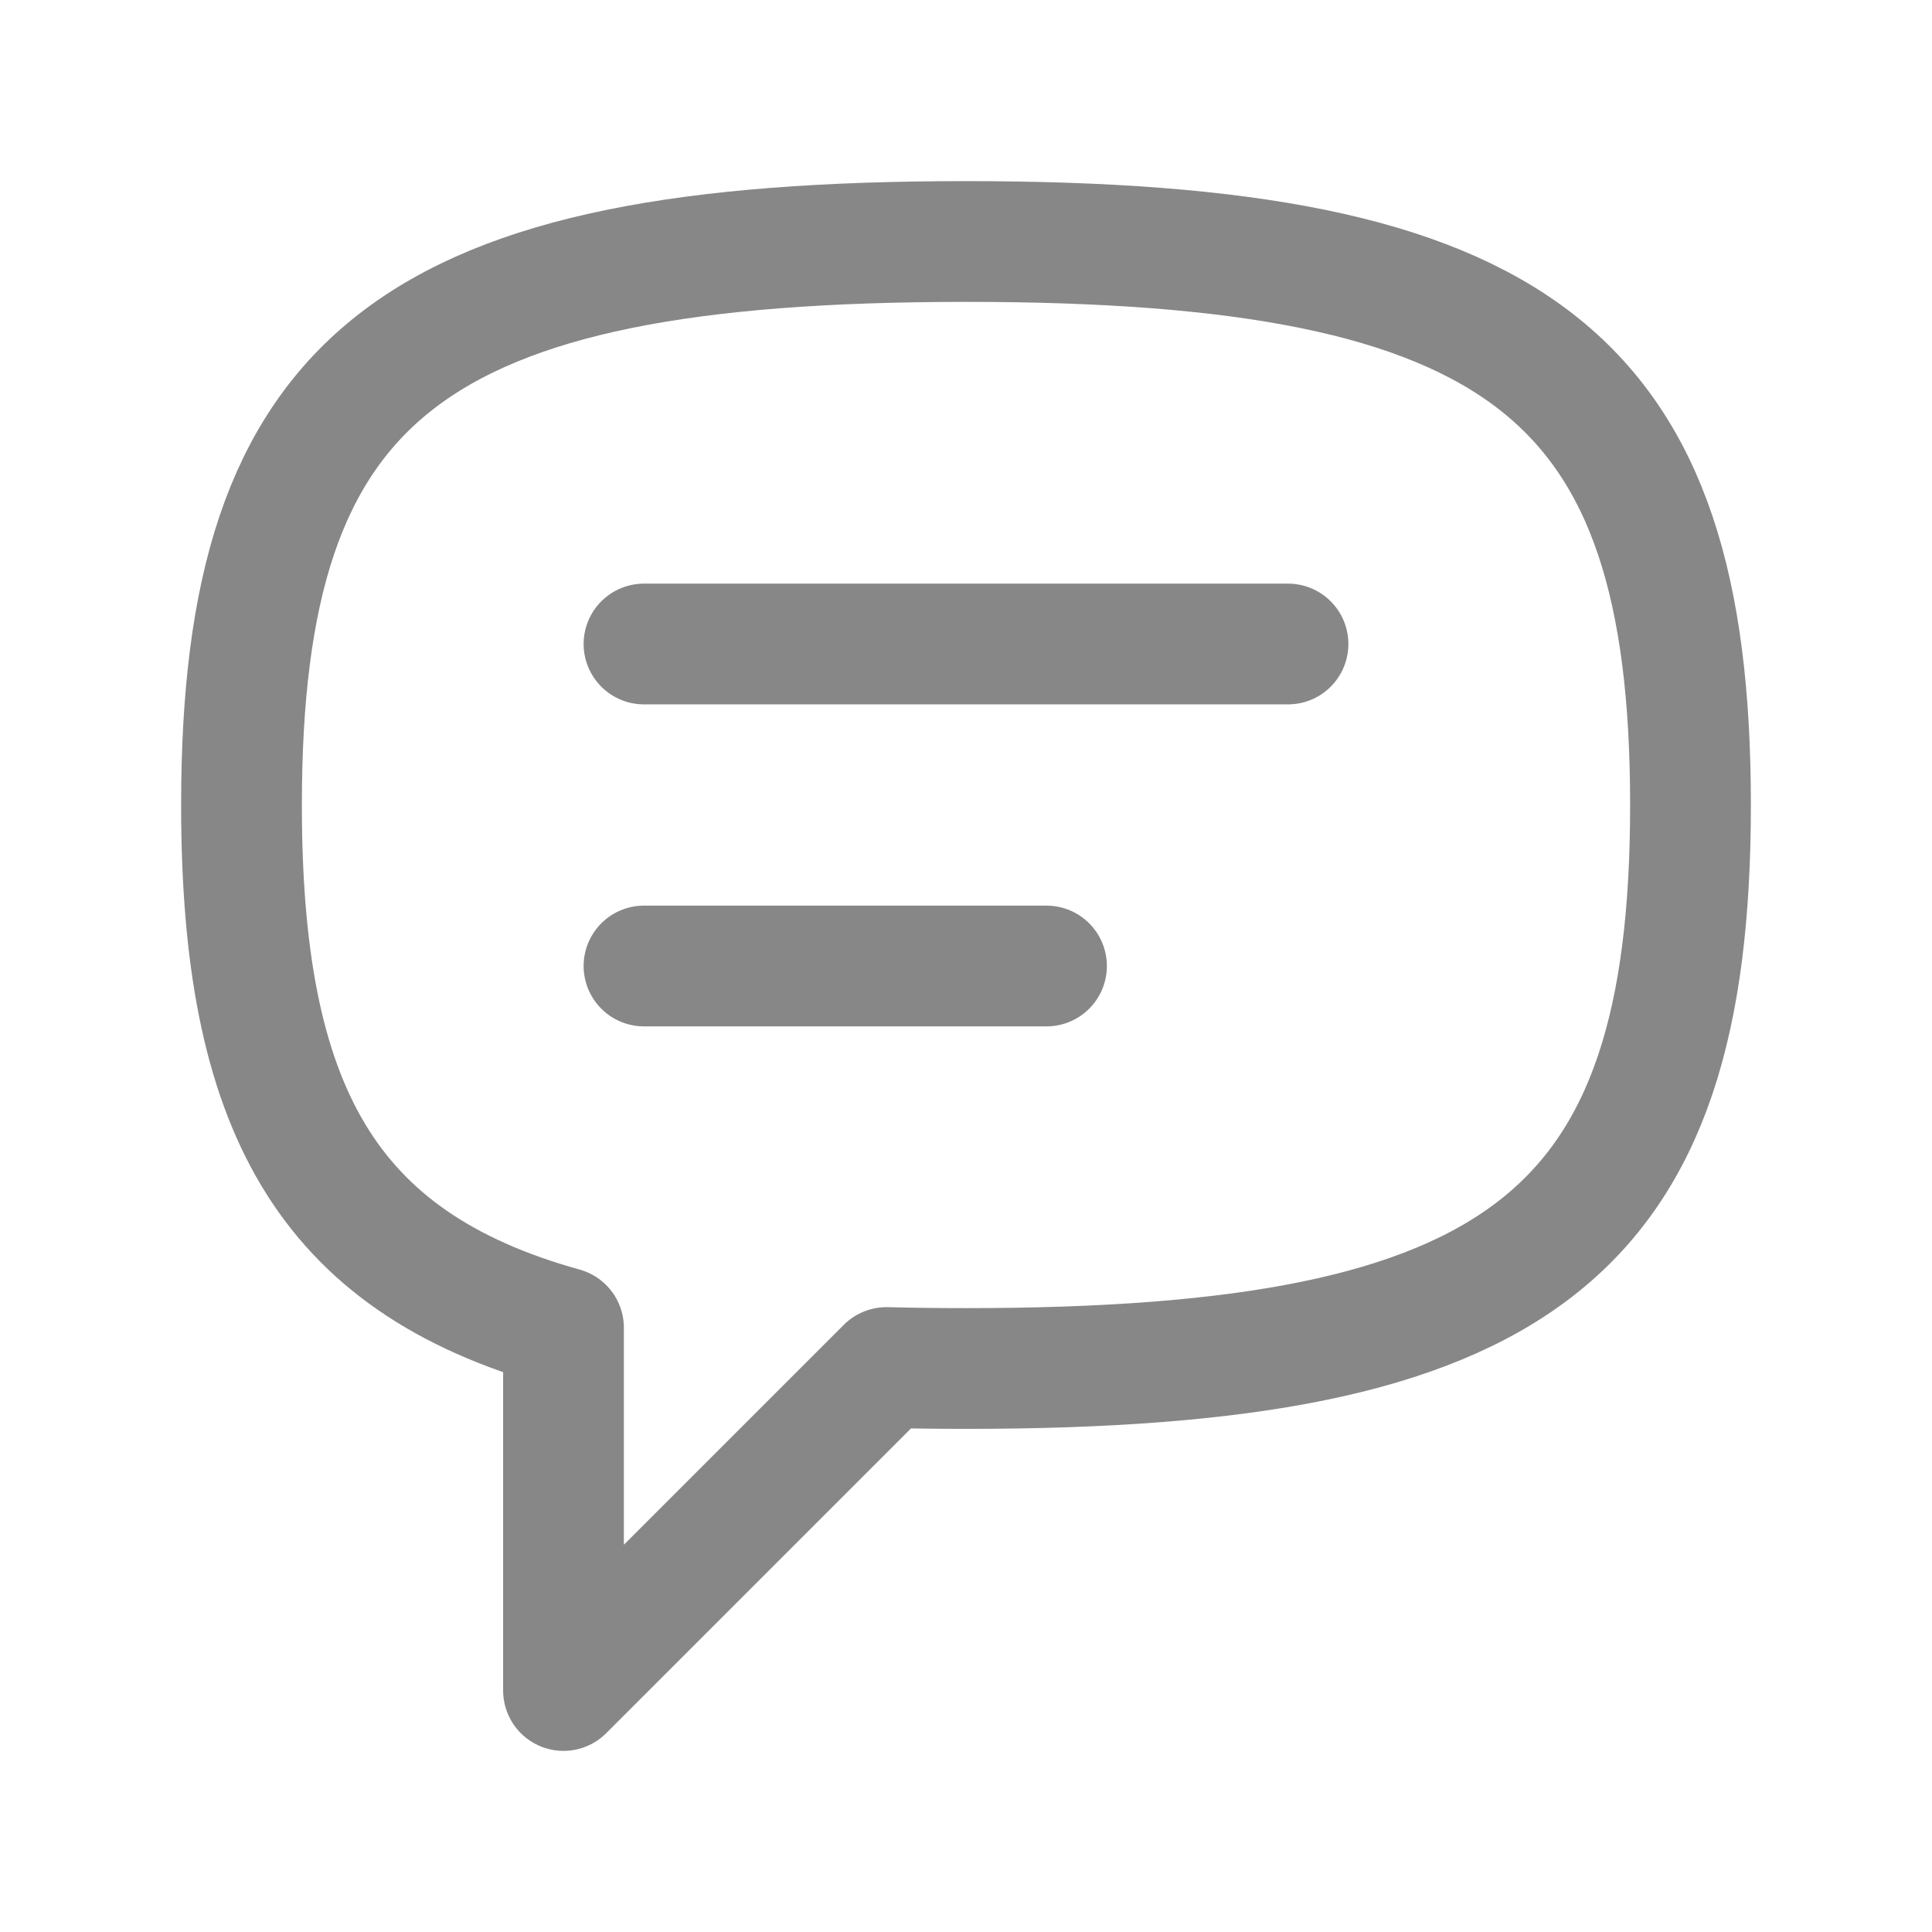
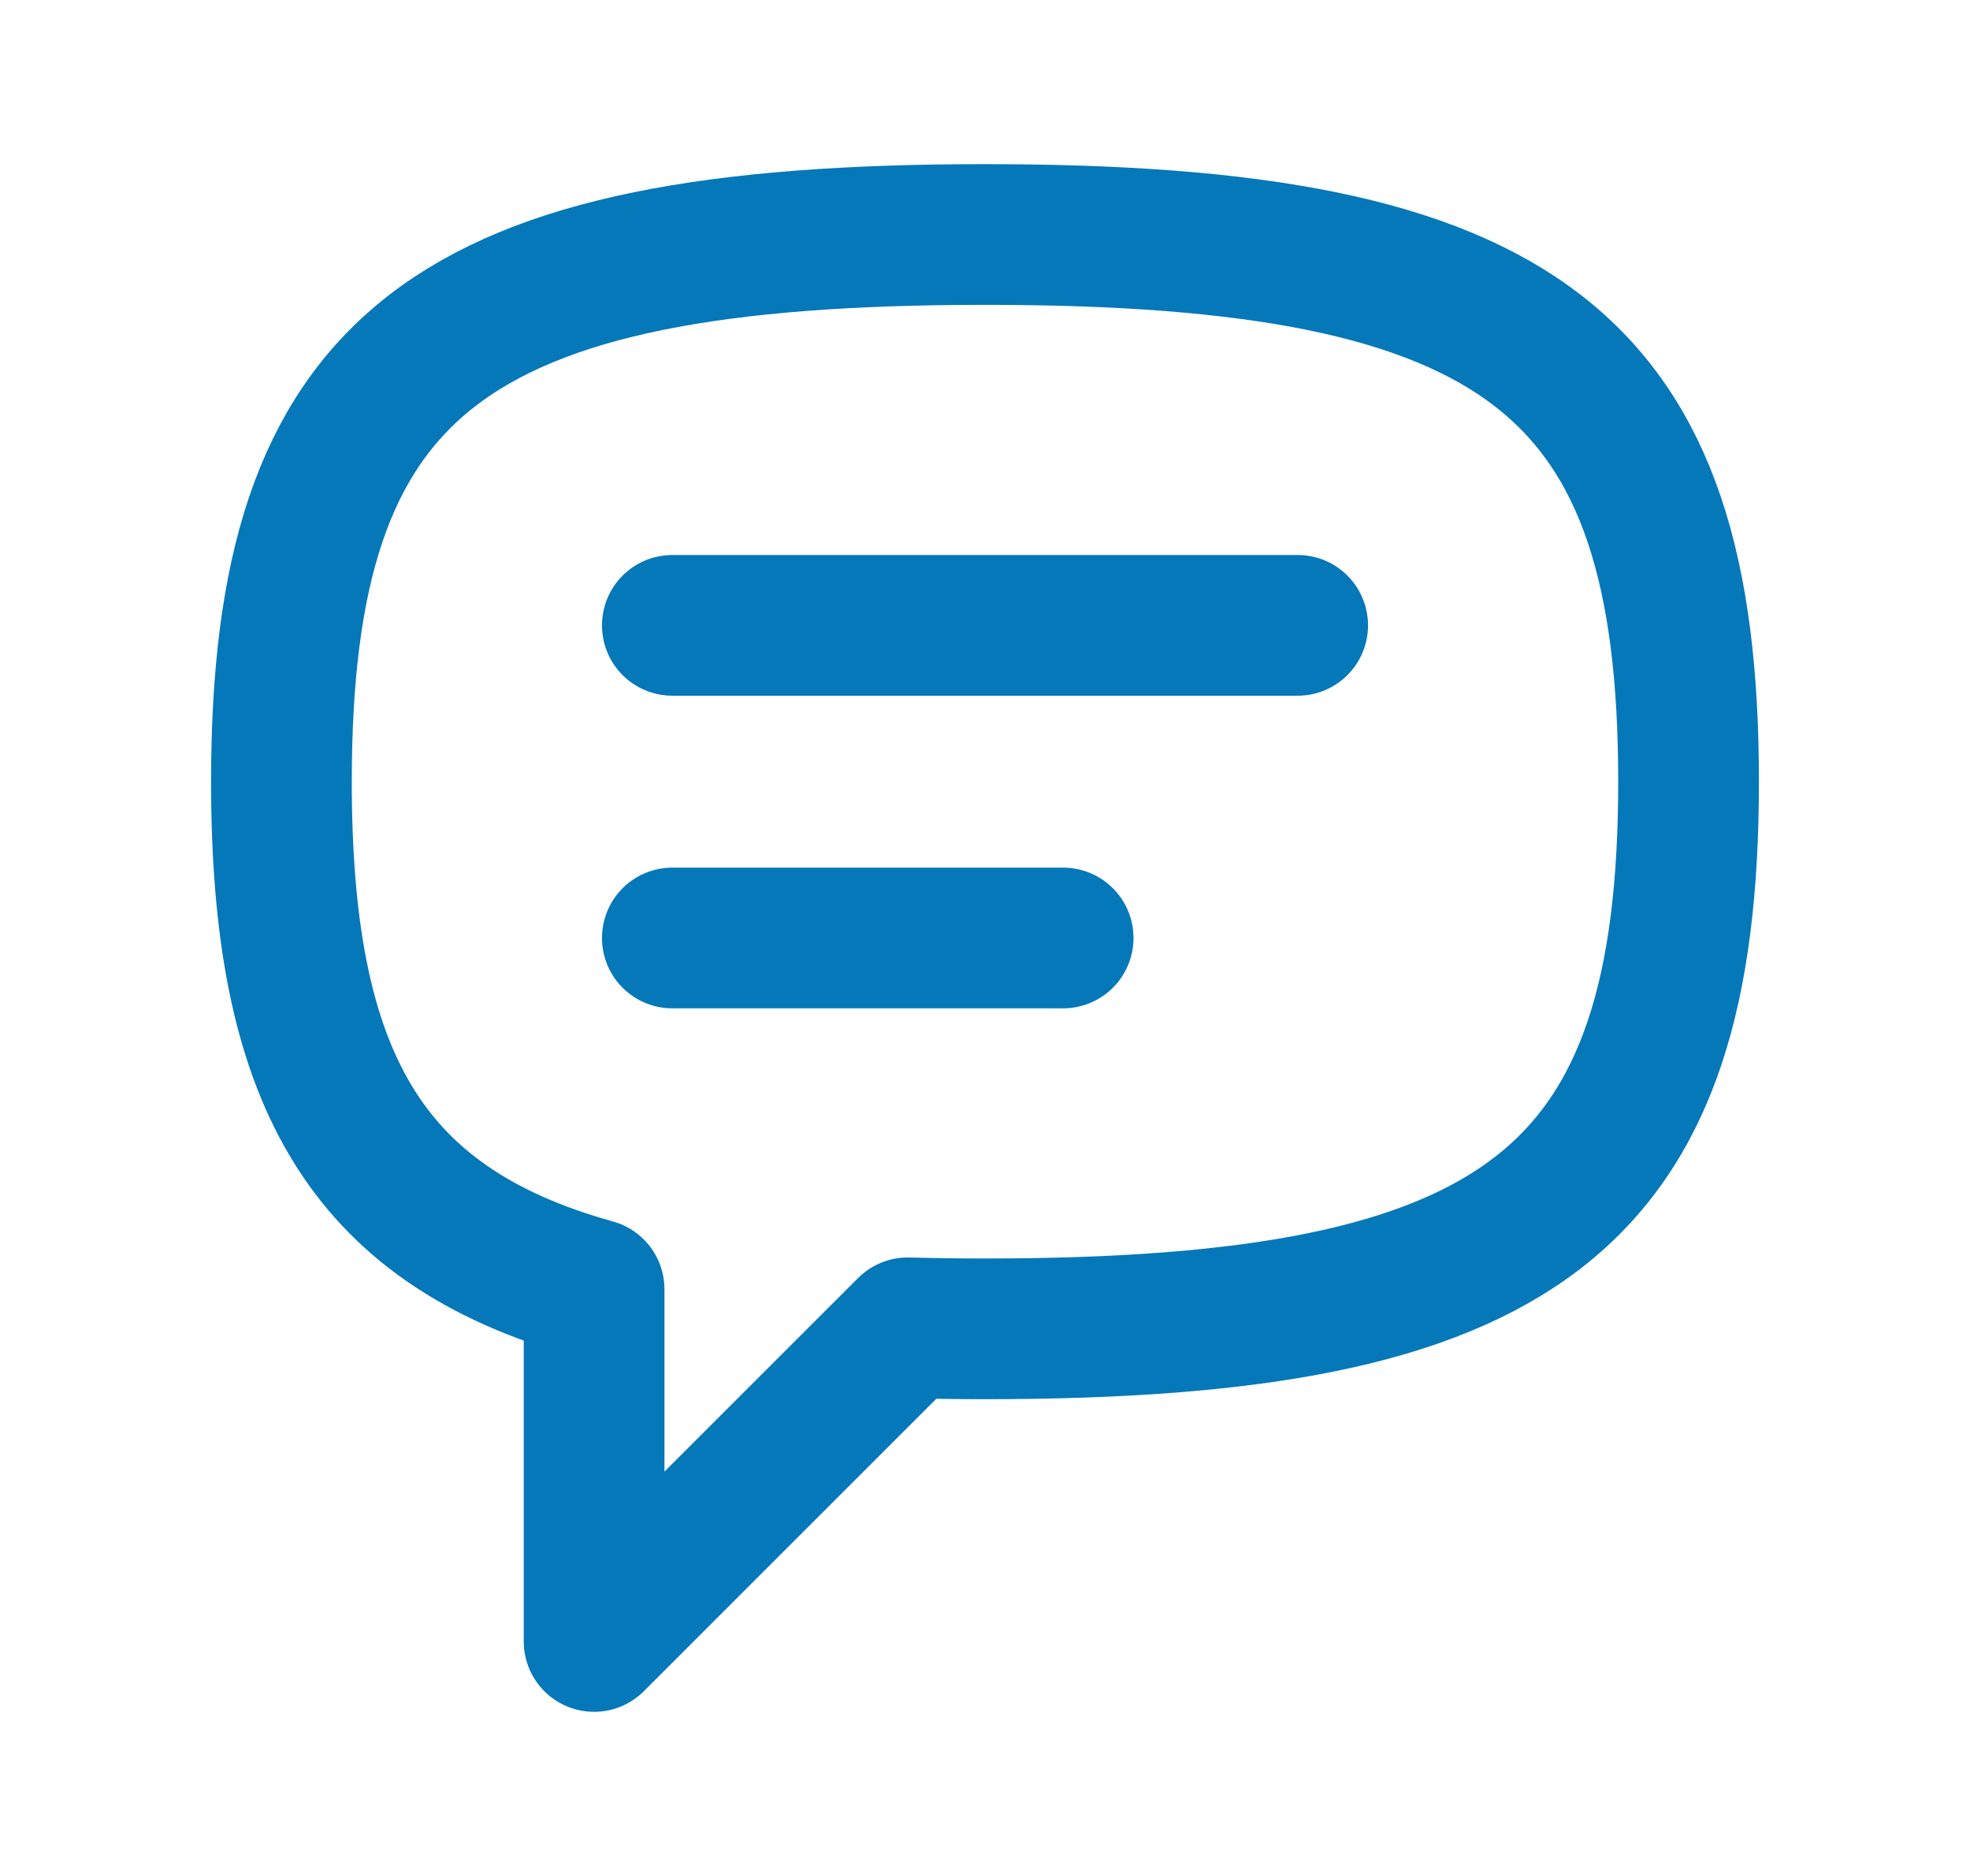
- <svg xmlns="http://www.w3.org/2000/svg" width="24" height="24" viewBox="0 0 24 24" fill="none">
-   <path d="M8 8H16M8 12H13M3 10C3 4.647 5.118 3 12 3C18.882 3 21 4.647 21 10C21 15.353 18.882 17 12 17C11.659 17 11.33 16.996 11.012 16.988L7 21V16.494C4.033 15.669 3 13.738 3 10Z" stroke="#878787" stroke-width="1.5" stroke-linecap="round" stroke-linejoin="round" />
+ <svg xmlns="http://www.w3.org/2000/svg" width="21" height="20" viewBox="0 0 21 20" fill="none">
+   <path d="M7.167 6.667H13.833M7.167 10H11.333M3 8.333C3 3.873 4.765 2.5 10.5 2.5C16.235 2.5 18 3.873 18 8.333C18 12.794 16.235 14.167 10.5 14.167C10.216 14.167 9.942 14.163 9.677 14.156L6.333 17.5V13.745C3.861 13.058 3 11.449 3 8.333Z" stroke="#0578B9" stroke-width="1.5" stroke-linecap="round" stroke-linejoin="round" />
</svg>
